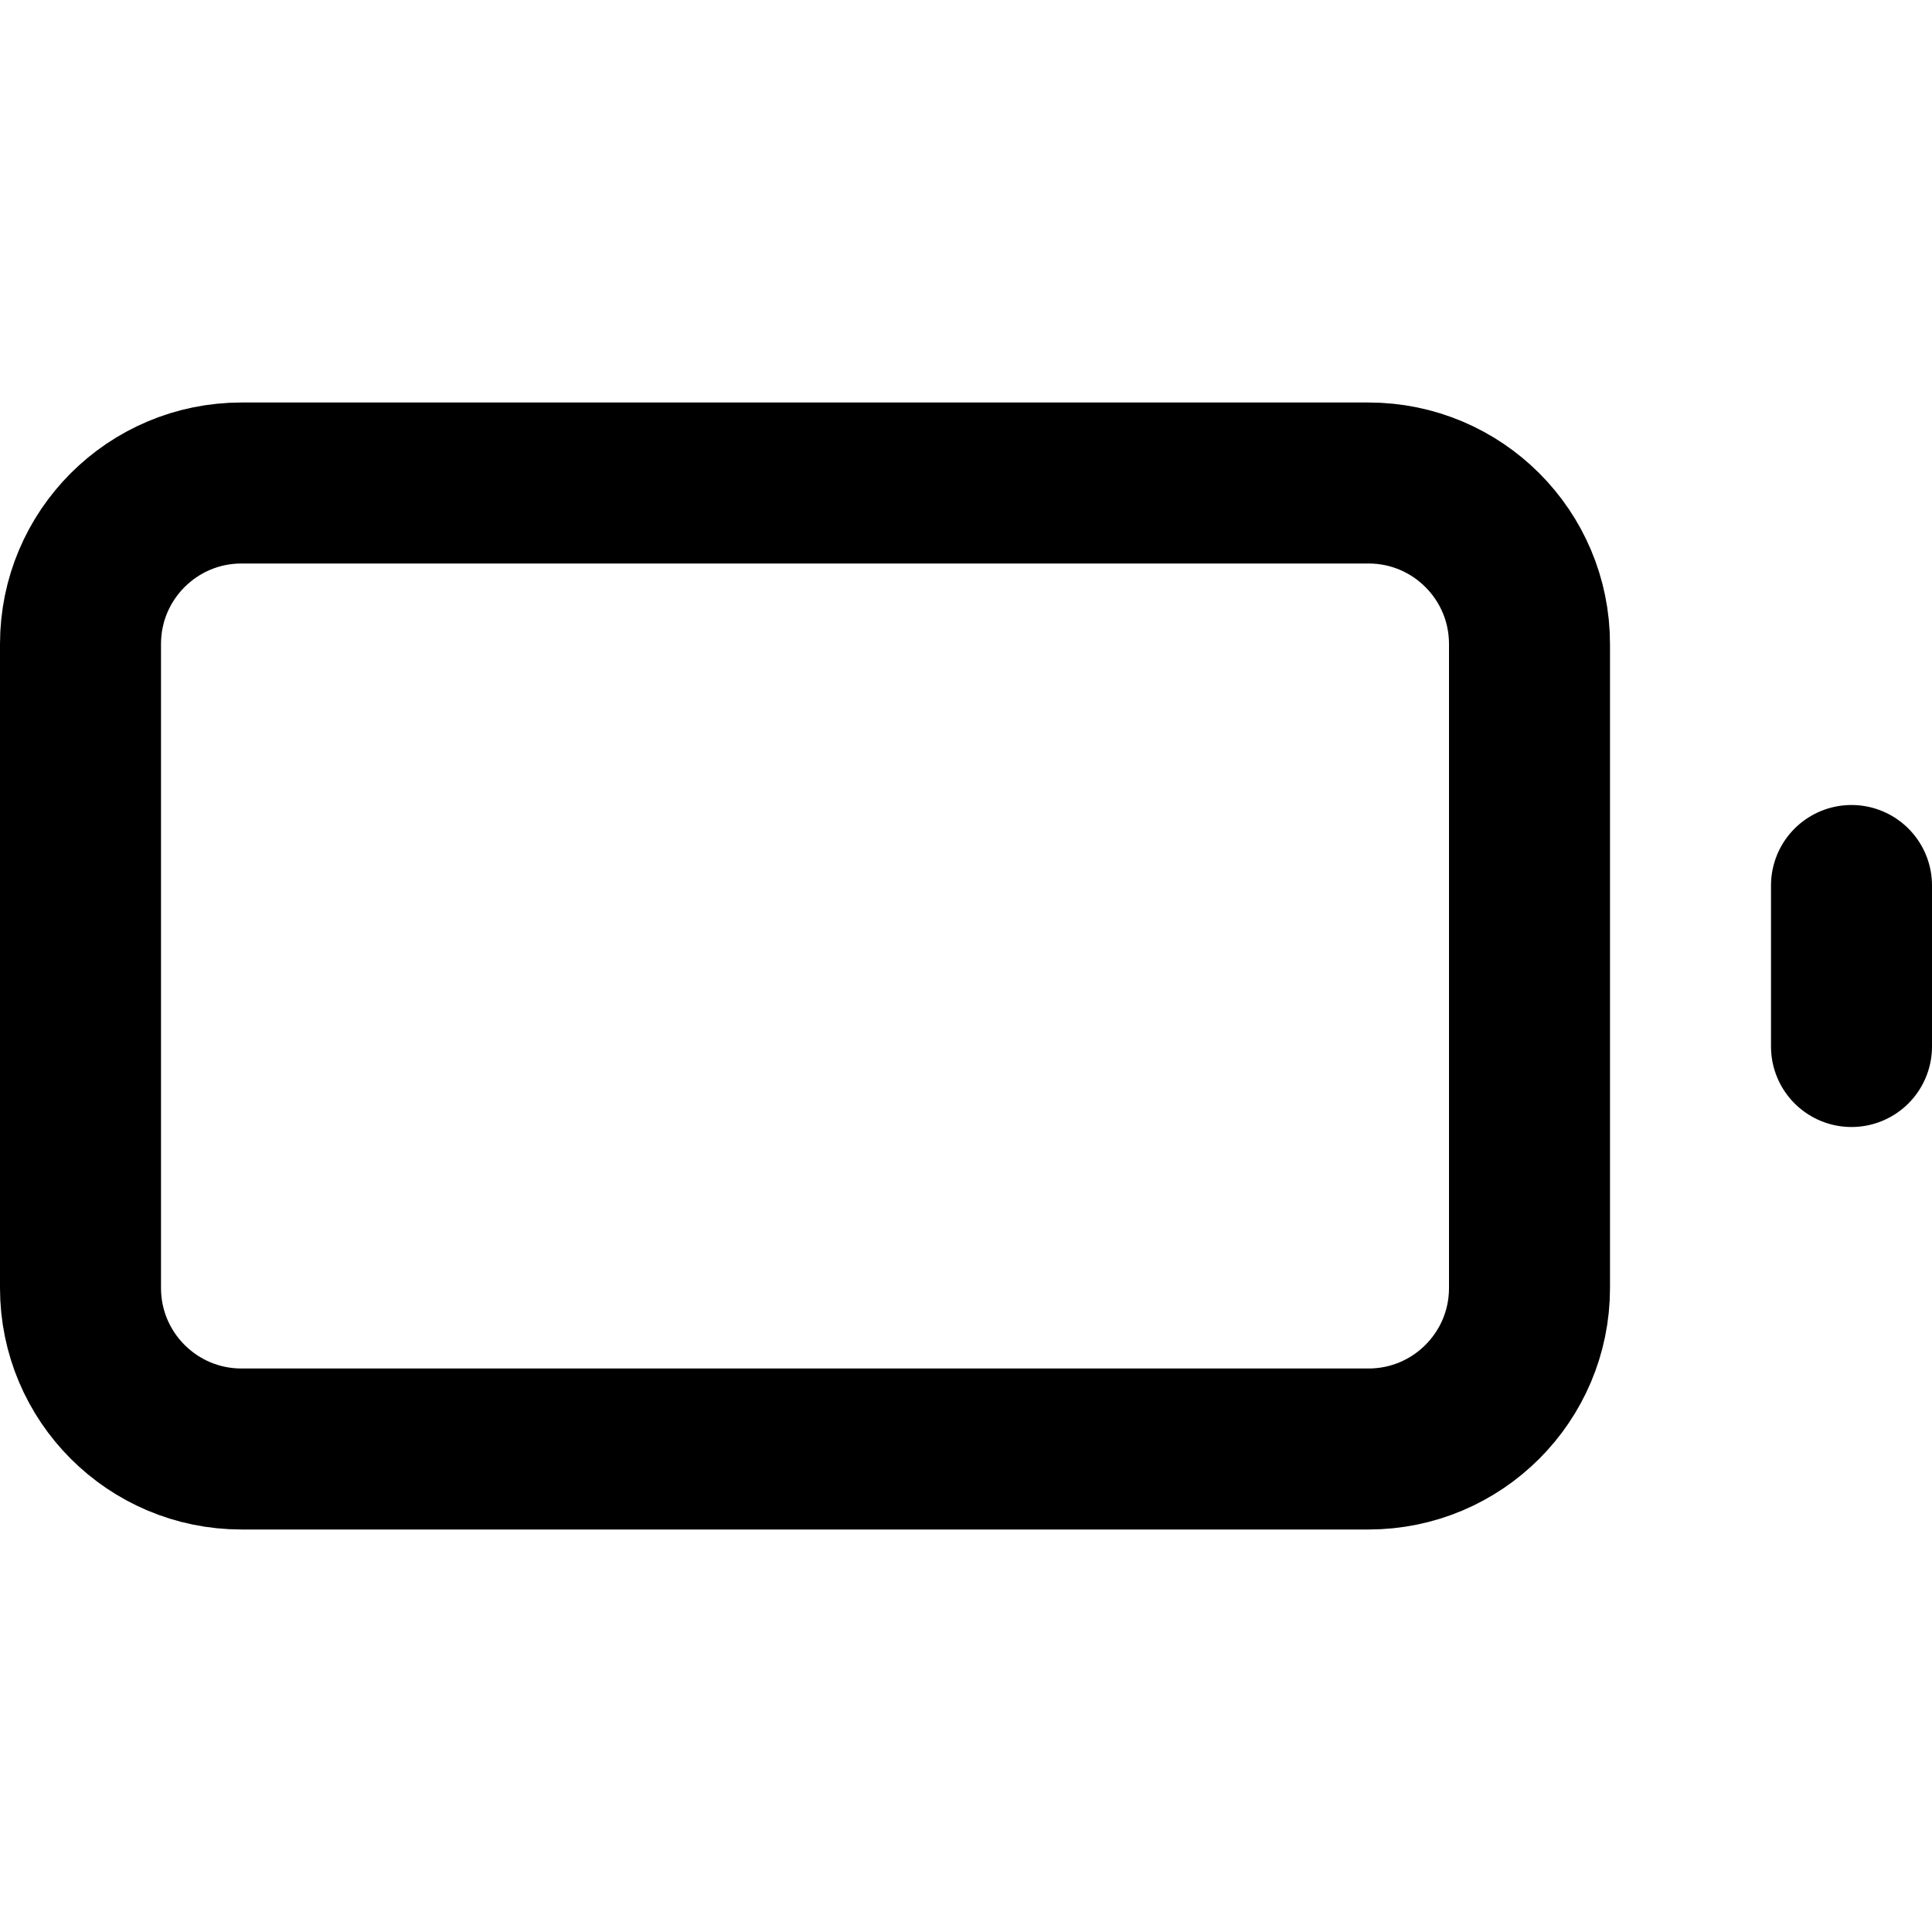
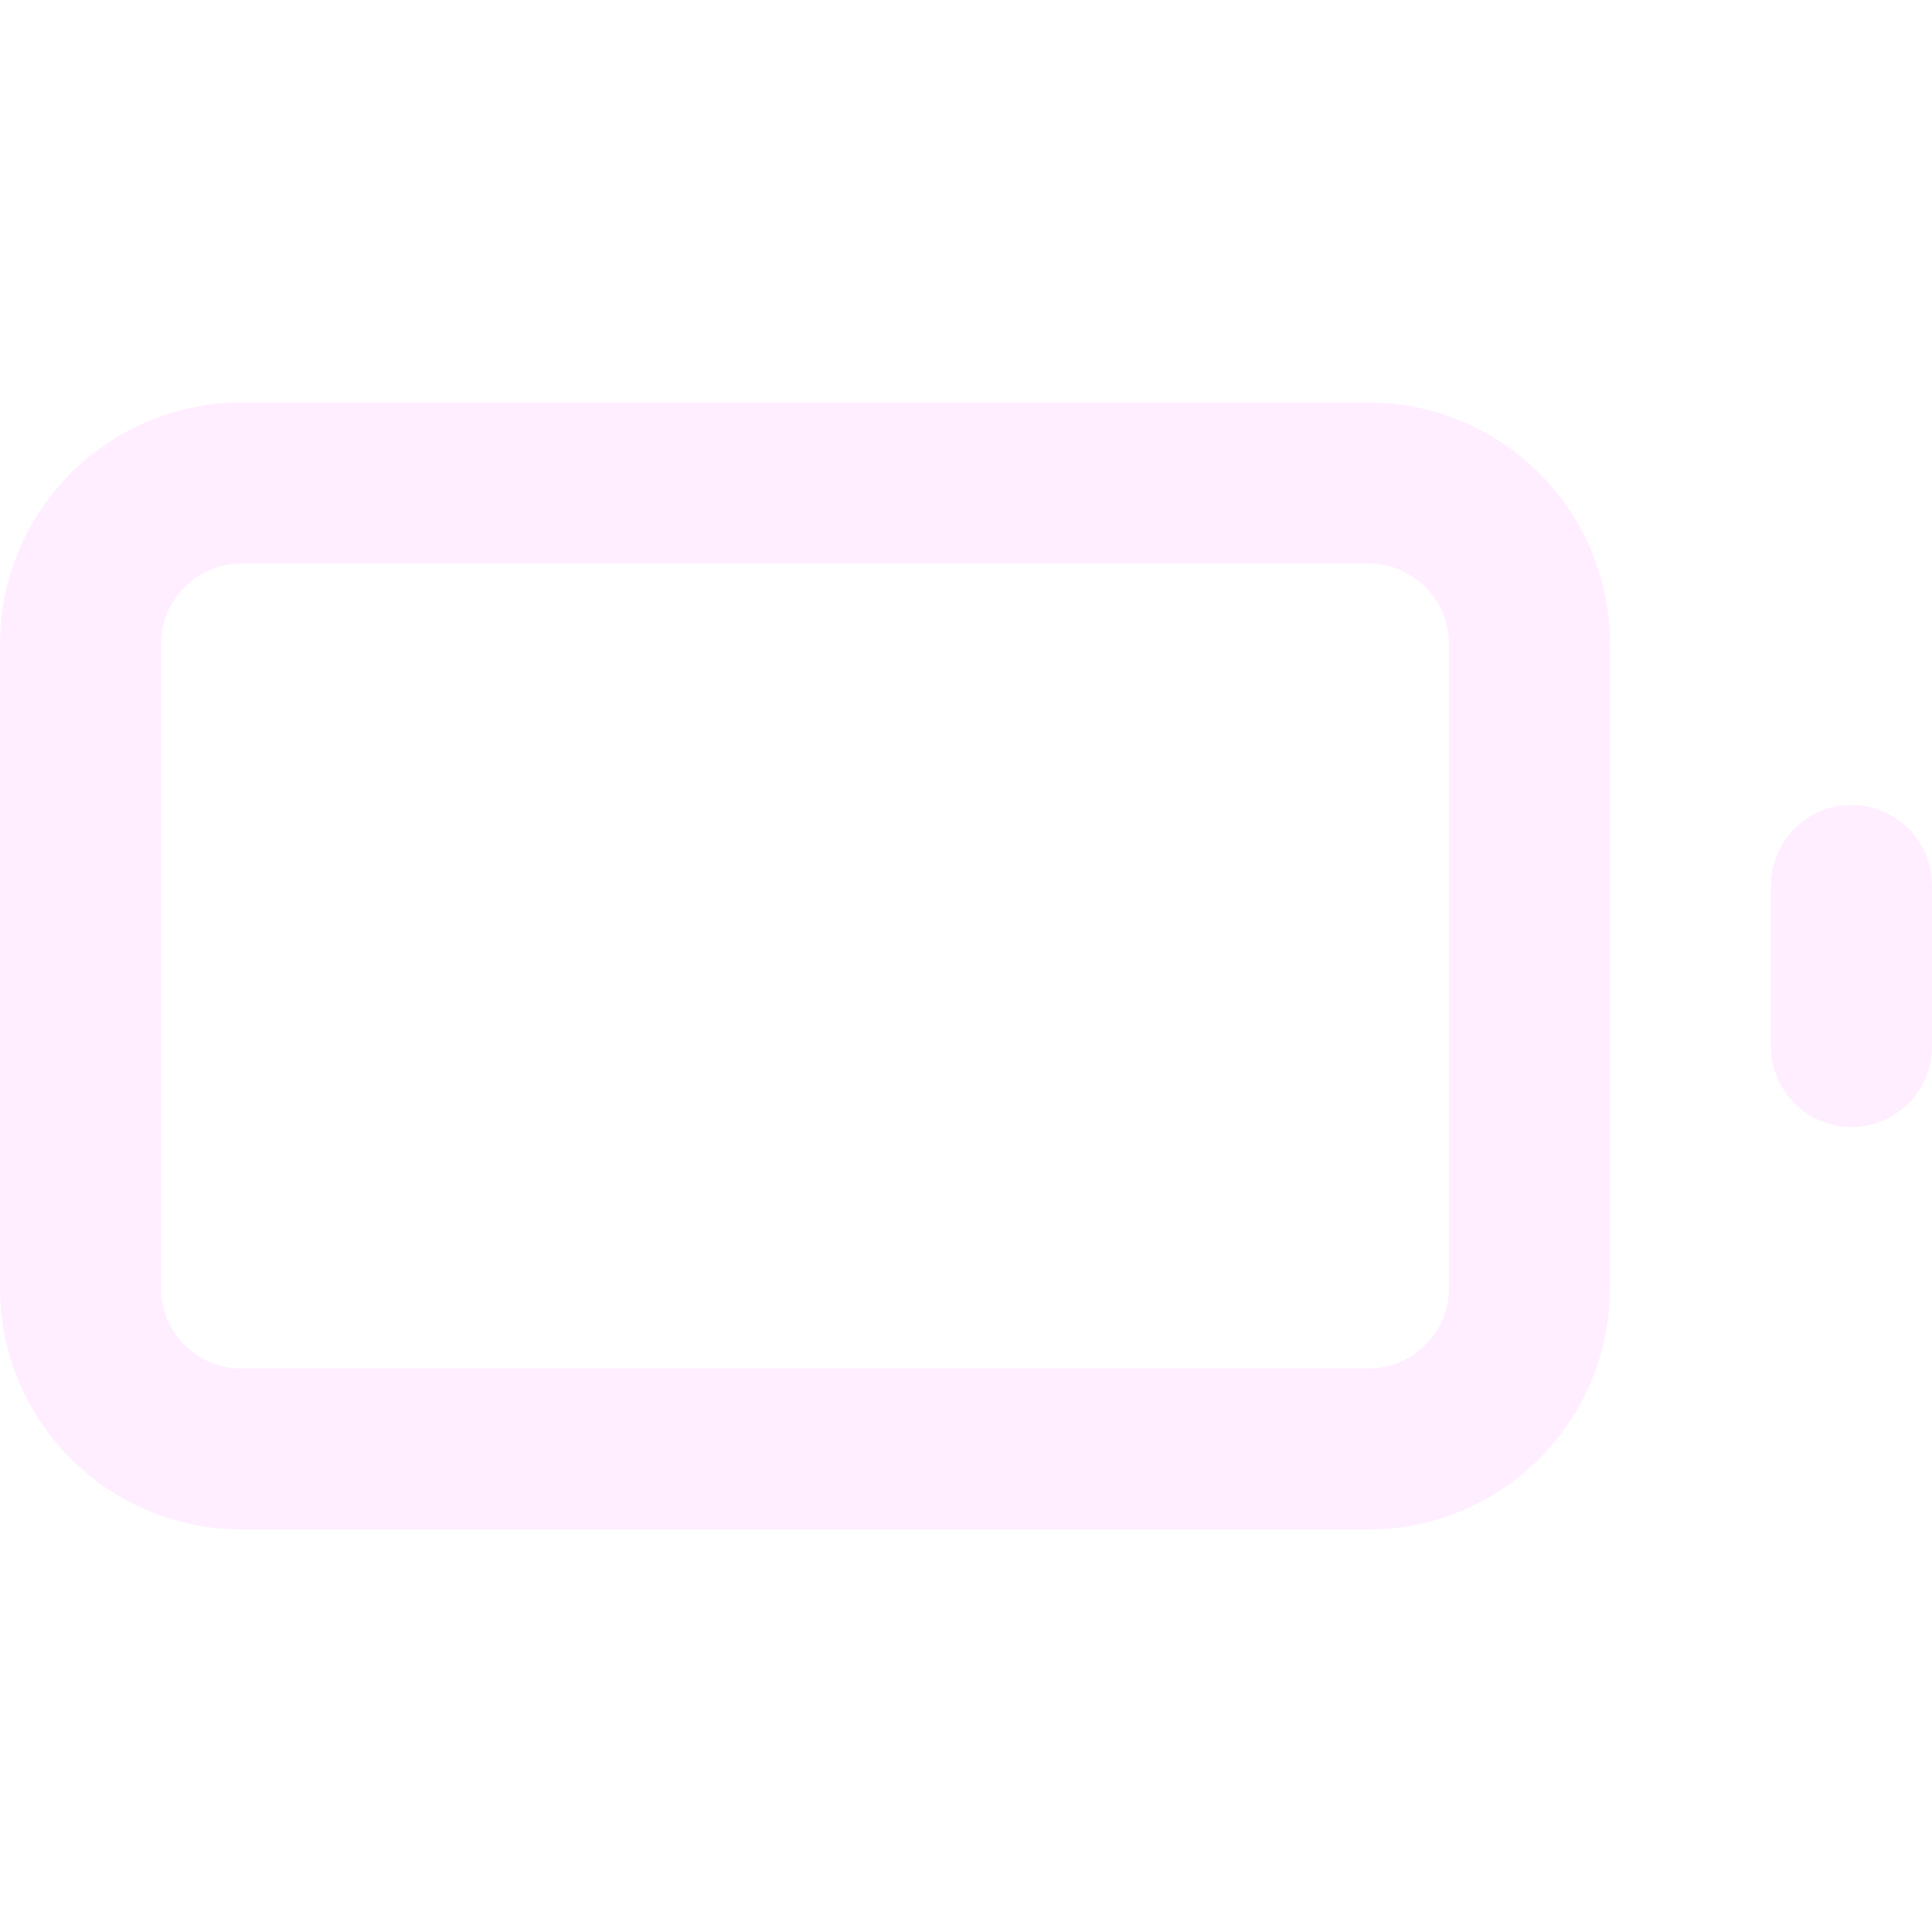
- <svg xmlns="http://www.w3.org/2000/svg" width="24" height="24" viewBox="0 0 24 24" fill="none" stroke="currentColor" stroke-width="2" stroke-linecap="round" stroke-linejoin="round" class="feather feather-battery">
+ <svg xmlns="http://www.w3.org/2000/svg" width="24" height="24" viewBox="0 0 24 24" fill="none" stroke="#ffeeff" stroke-width="2" stroke-linecap="round" stroke-linejoin="round" class="feather feather-battery">
  <rect x="1" y="6" width="18" height="12" rx="2" ry="2" />
  <line x1="23" y1="13" x2="23" y2="11" />
</svg>
